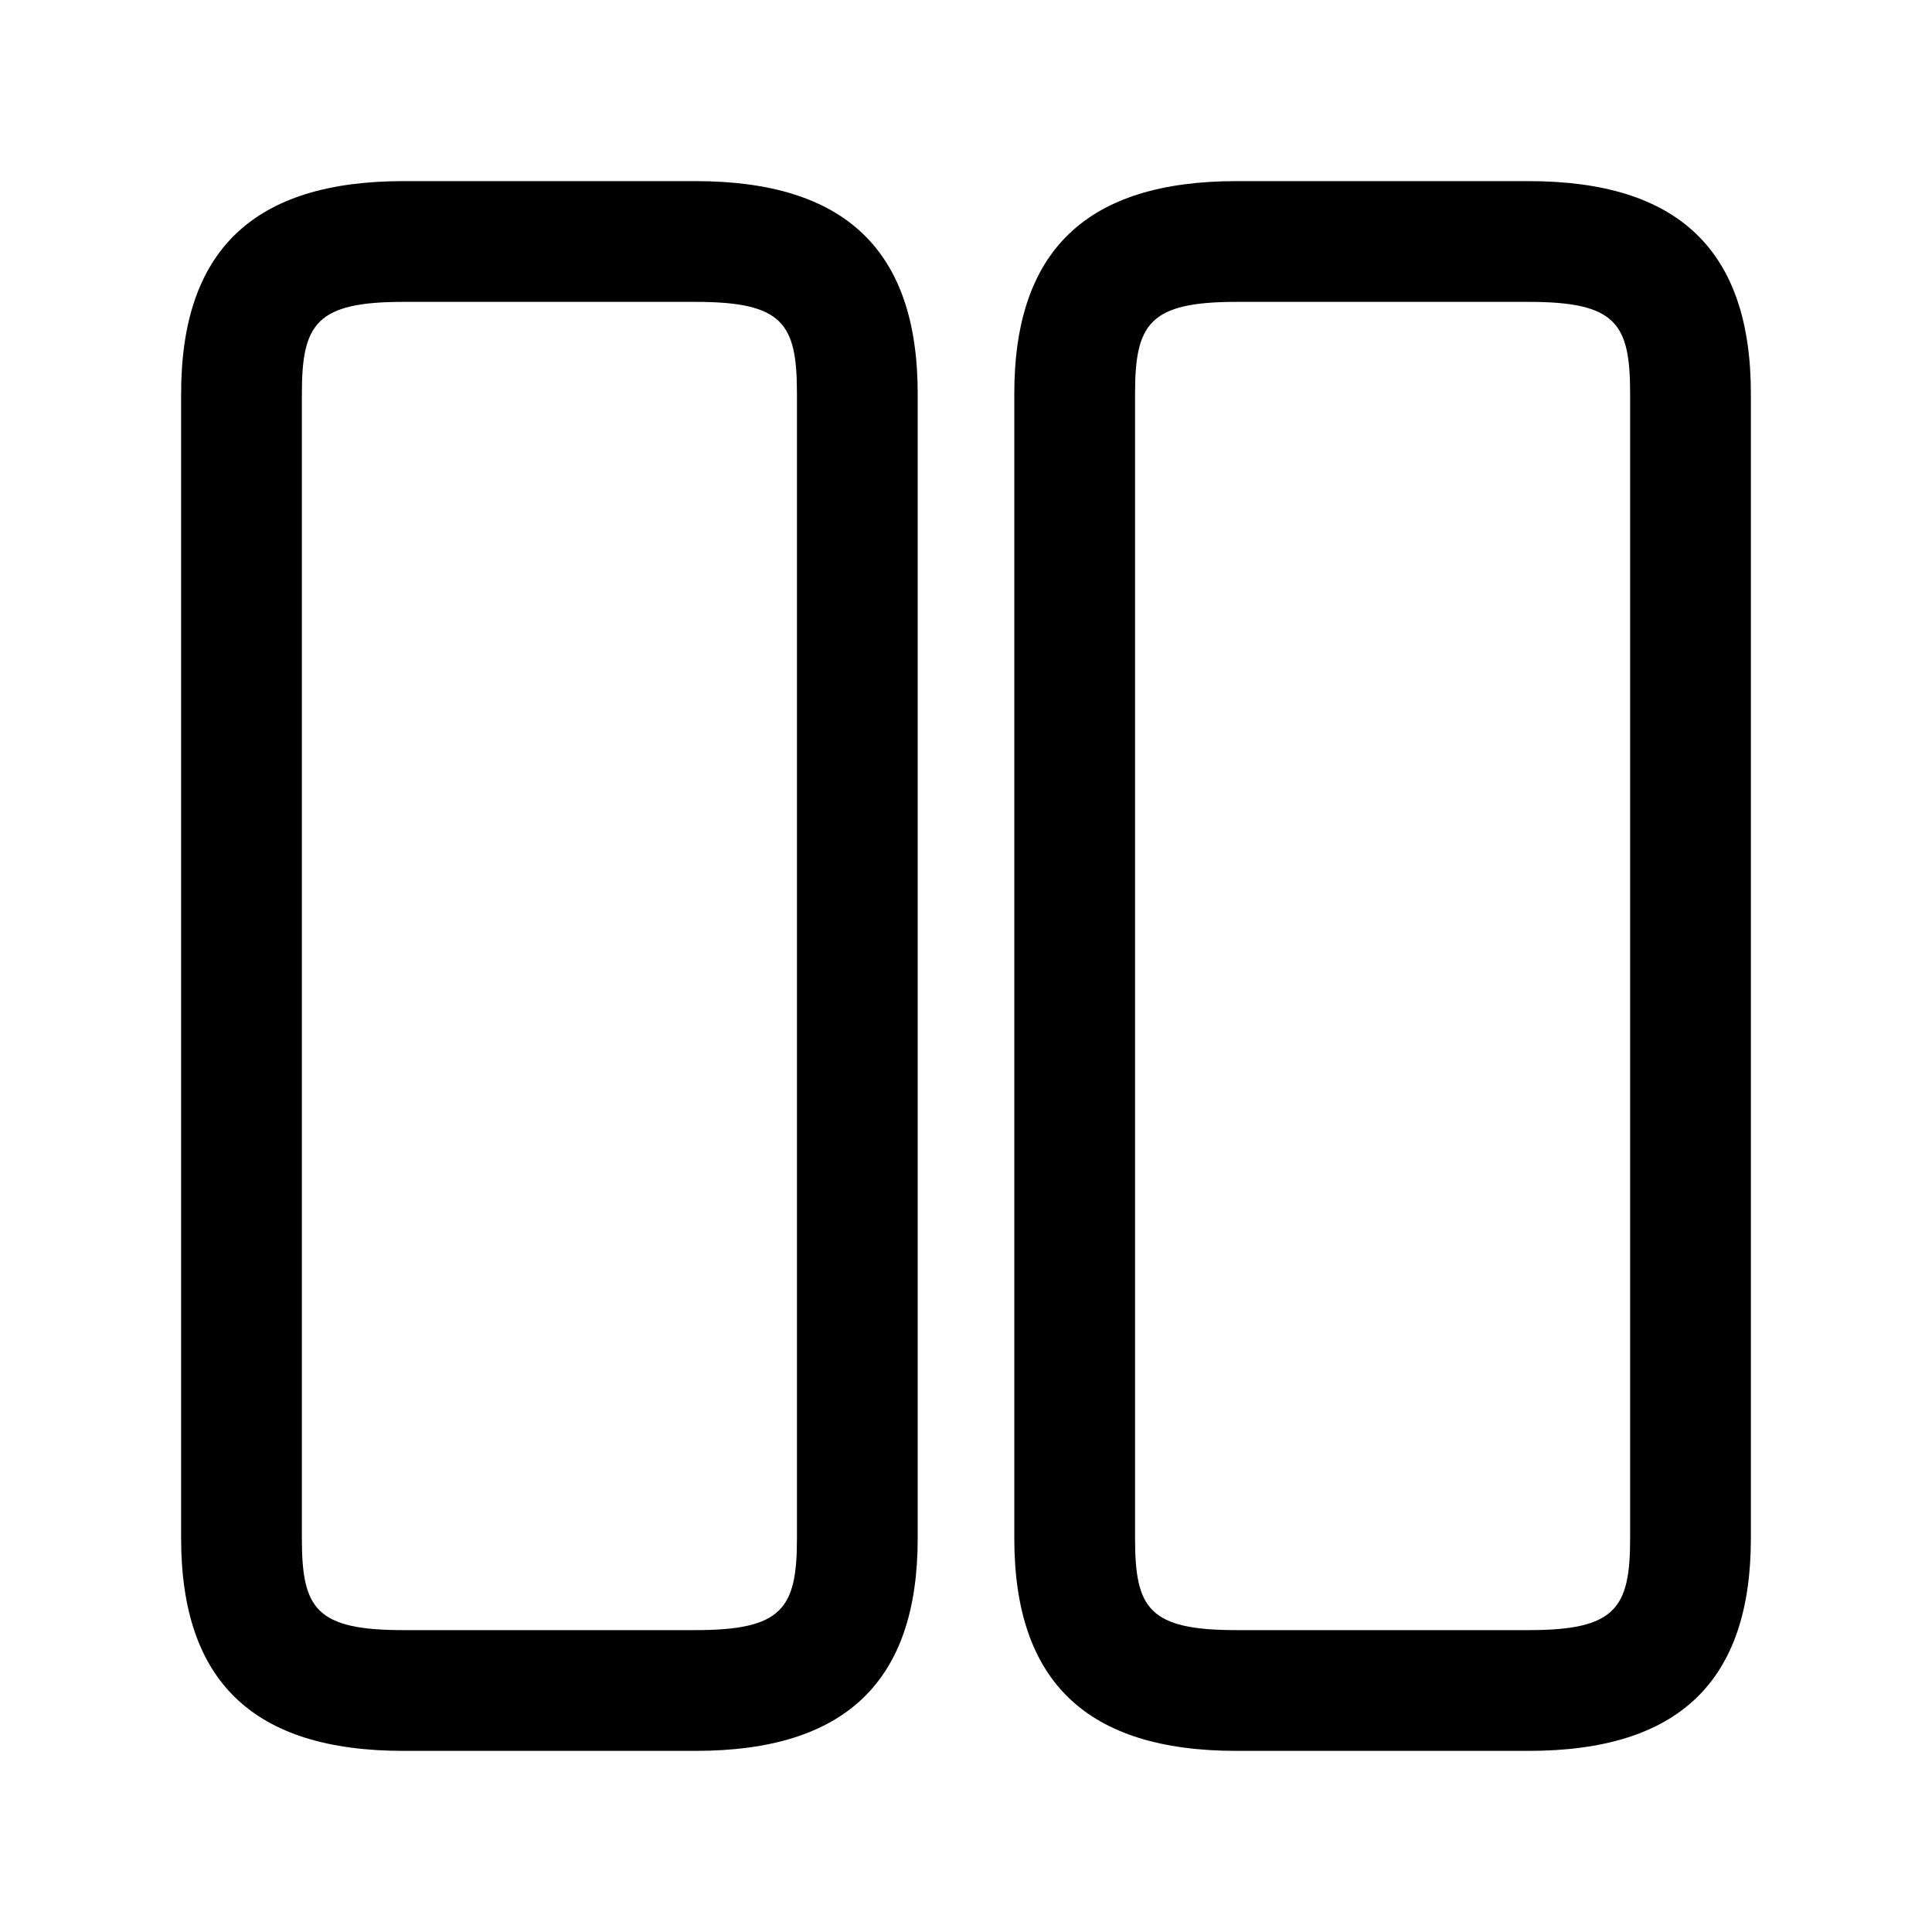
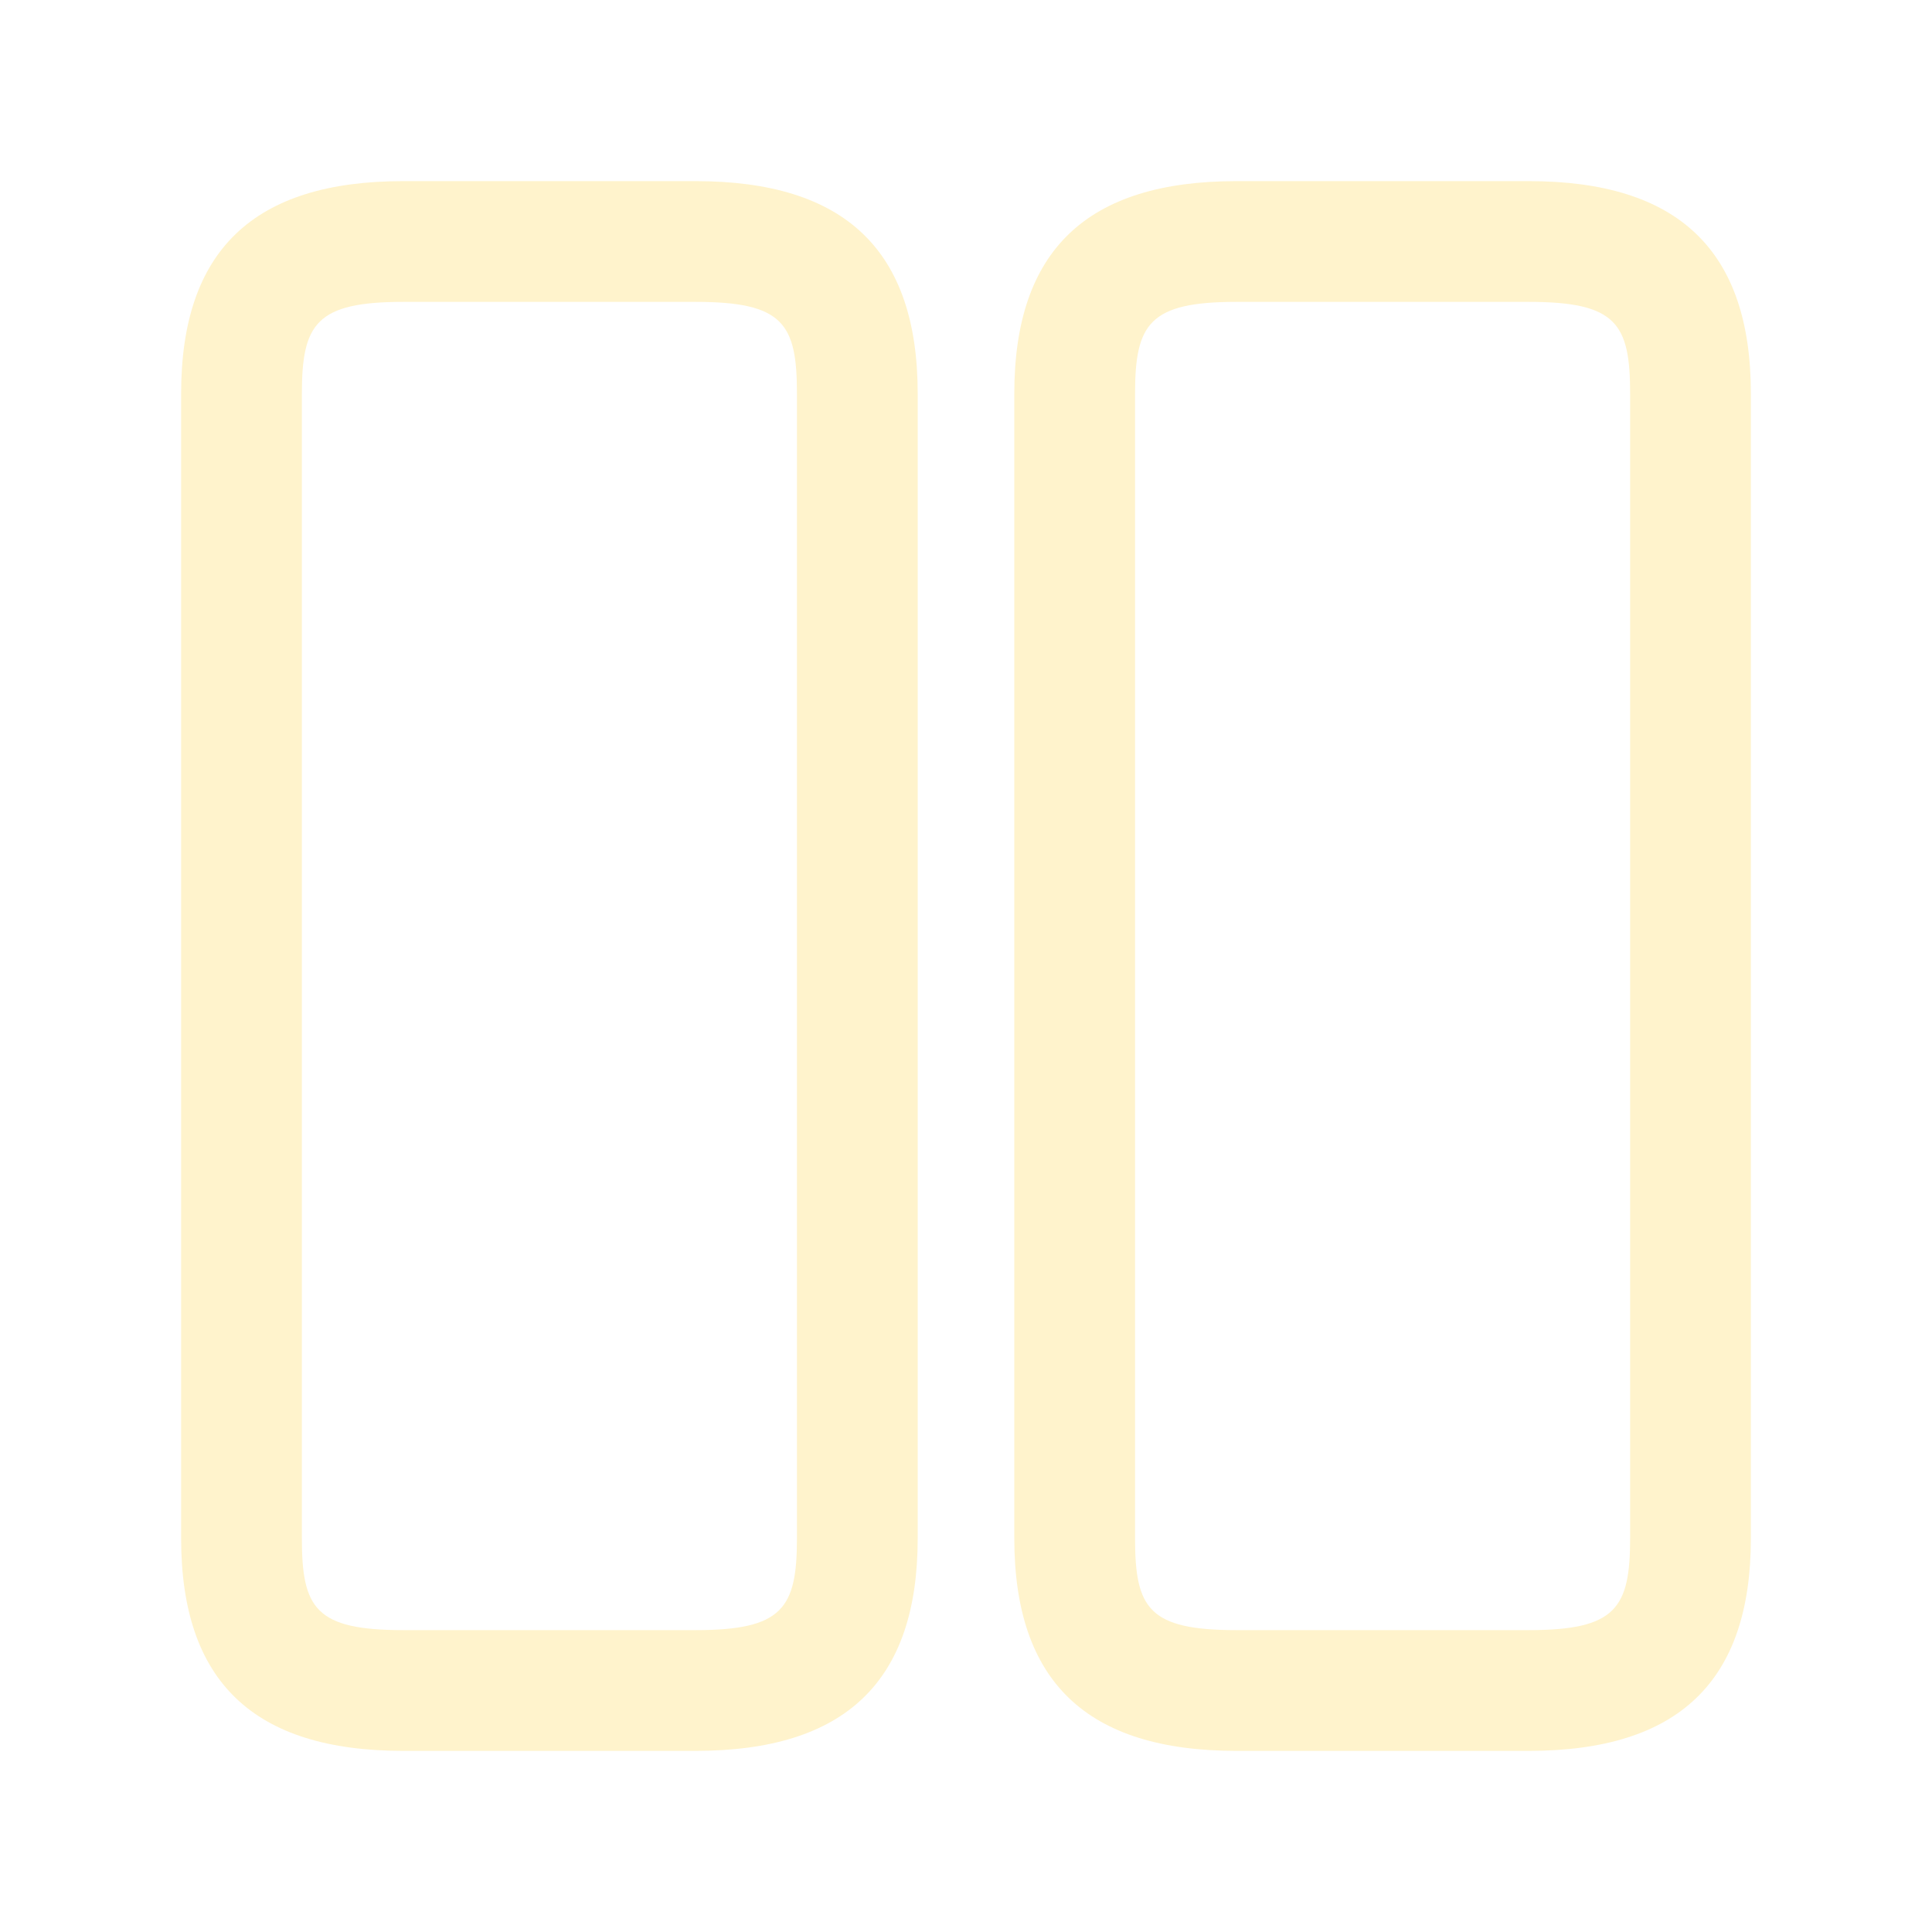
<svg xmlns="http://www.w3.org/2000/svg" width="24" height="24" viewBox="0 0 24 24">
  <defs>
-     <style>.a{fill:none;}.b{fill:#000000;}</style>
+     <style>.a{fill:none;}.b{fill:#fff3cc;}</style>
  </defs>
  <path class="a" d="M0,0H24V24H0Z" />
  <path class="b" d="M6.39,19.5H2.76C.9,19.5,0,18.64,0,16.86V2.64C0,.86.9,0,2.76,0H6.39C8.25,0,9.15.86,9.15,2.64V16.86C9.15,18.64,8.25,19.5,6.39,19.5ZM2.76,1.5c-1.08,0-1.26.27-1.26,1.14V16.86c0,.87.17,1.14,1.26,1.14H6.39c1.08,0,1.26-.27,1.26-1.14V2.64c0-.87-.17-1.14-1.26-1.14Z" transform="translate(2.25 2.25)" />
  <path class="b" d="M6.39,19.5H2.76C.9,19.5,0,18.64,0,16.86V2.64C0,.86.9,0,2.76,0H6.39C8.25,0,9.15.86,9.15,2.64V16.86C9.15,18.64,8.25,19.5,6.39,19.5ZM2.76,1.5c-1.08,0-1.26.27-1.26,1.14V16.86c0,.87.17,1.14,1.26,1.14H6.39c1.08,0,1.26-.27,1.26-1.14V2.64c0-.87-.17-1.14-1.26-1.14Z" transform="translate(12.6 2.25)" />
</svg>
